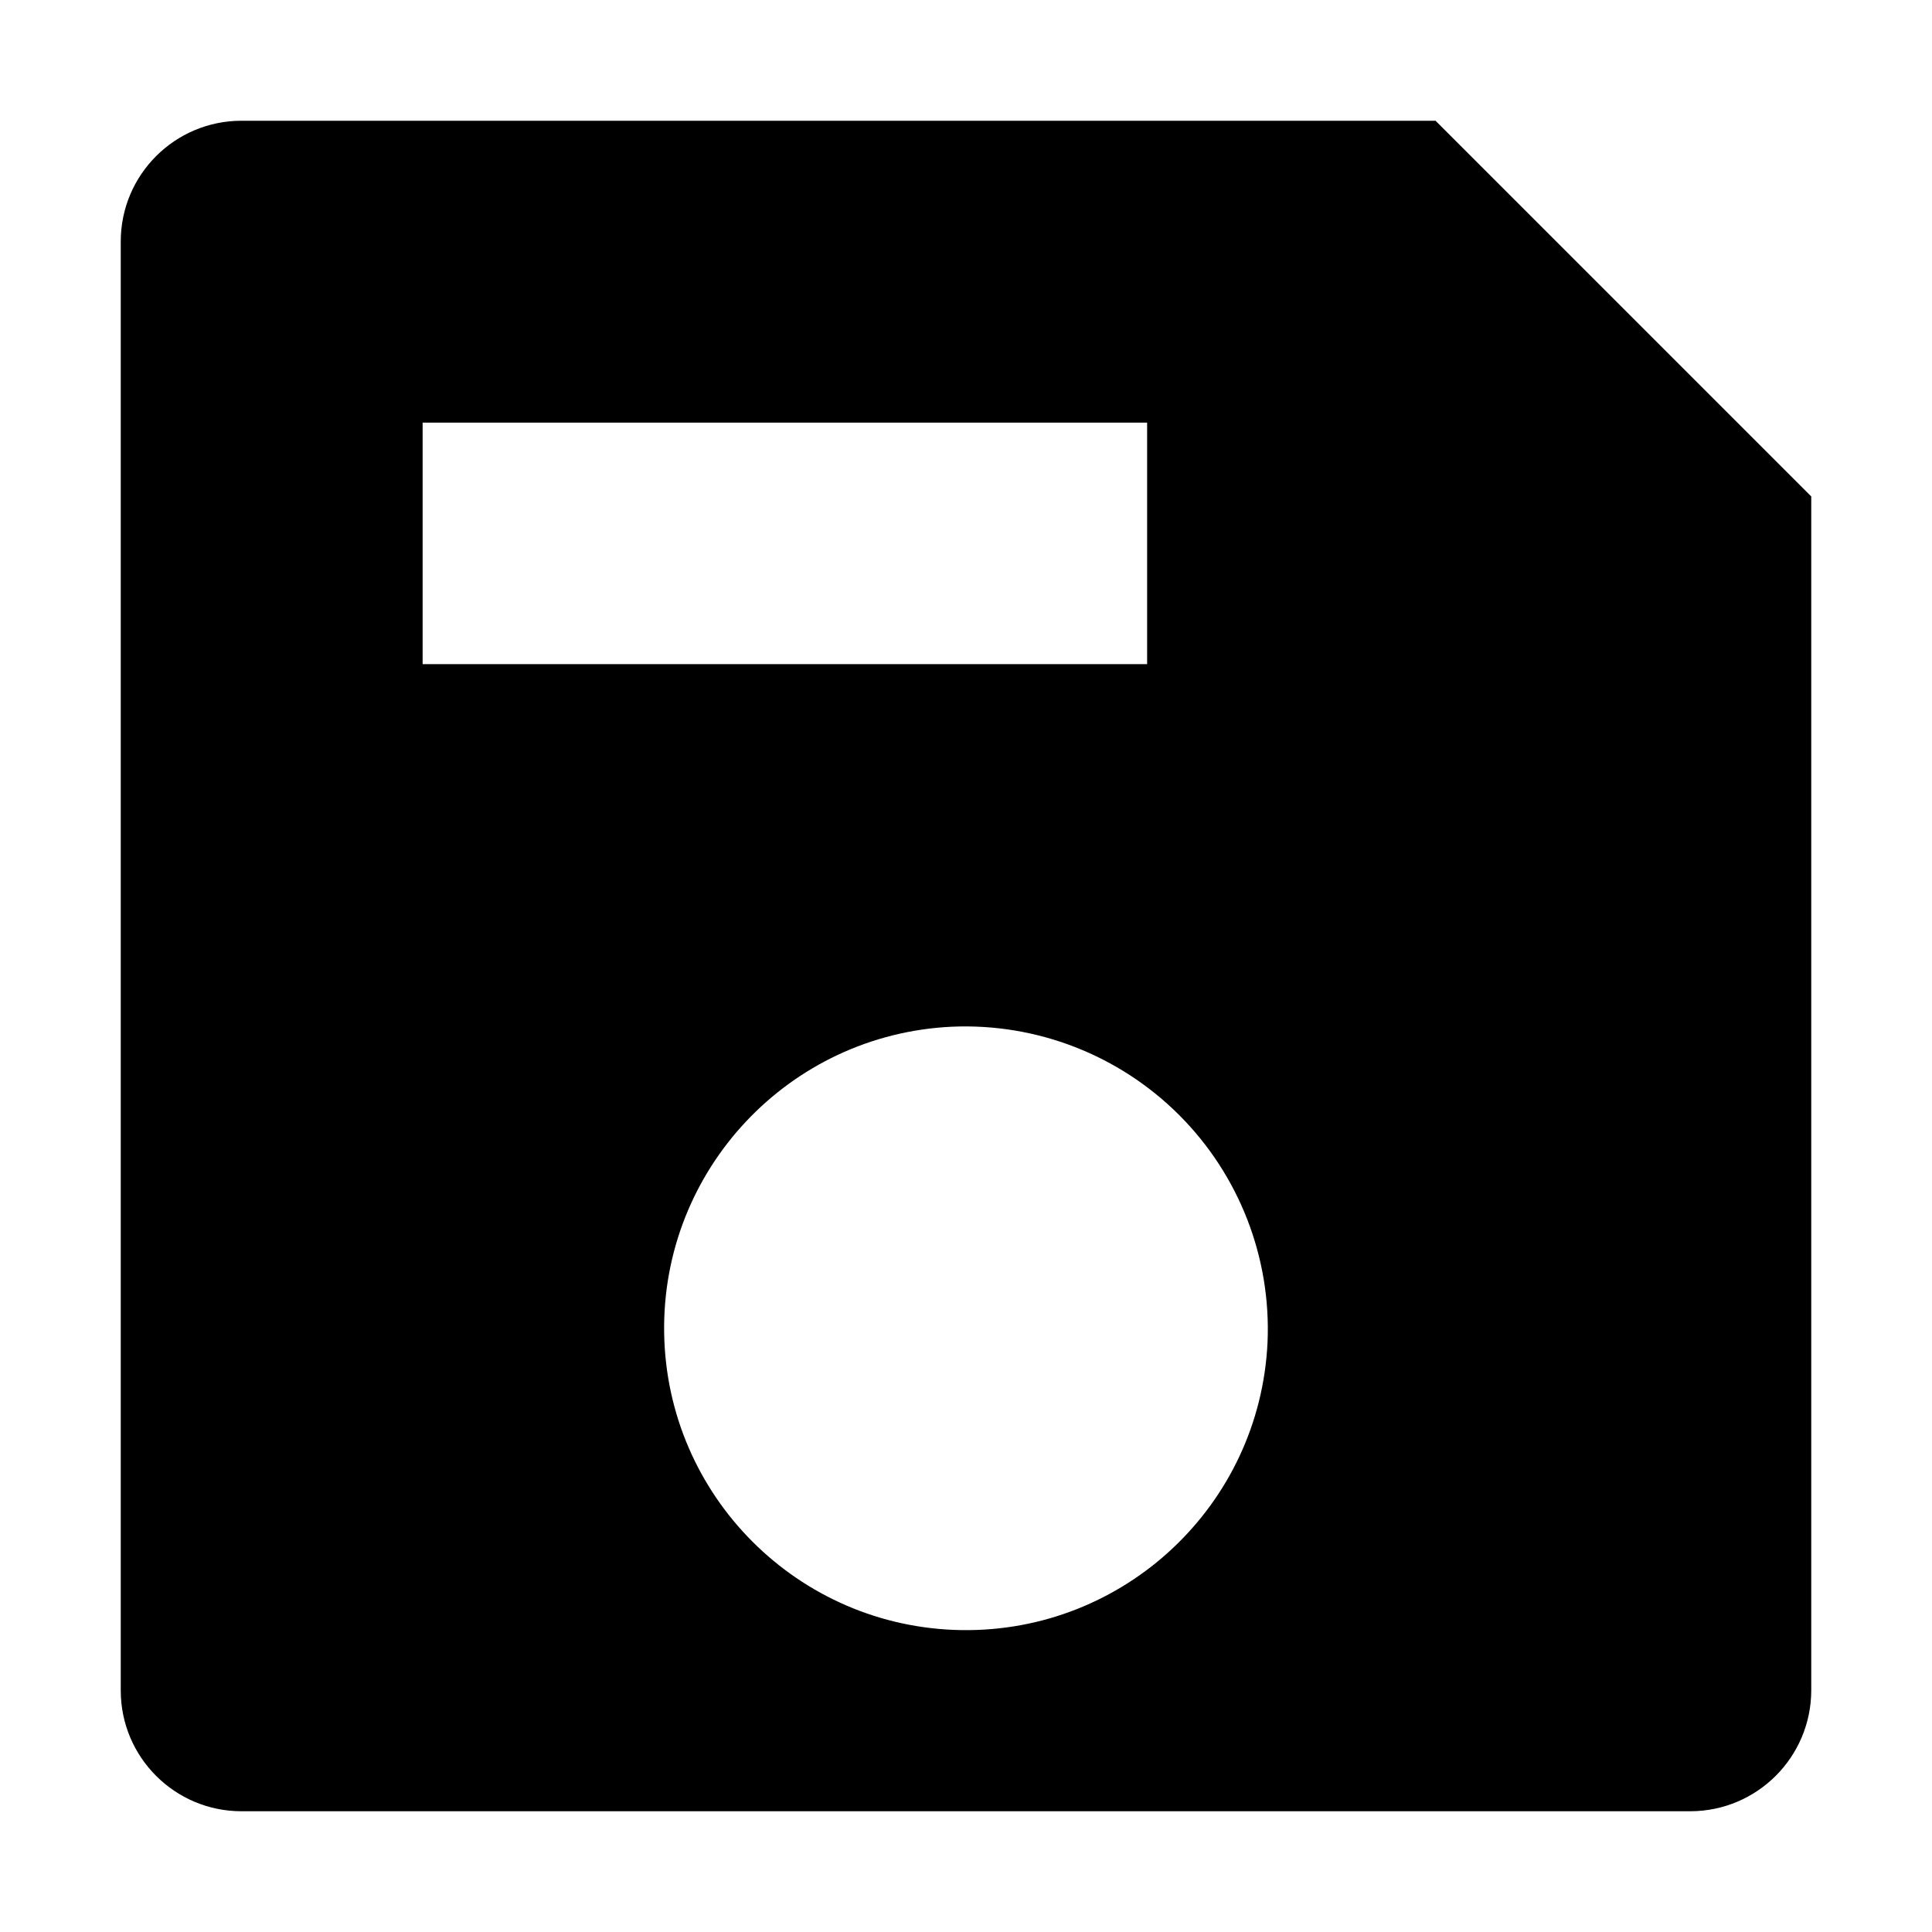
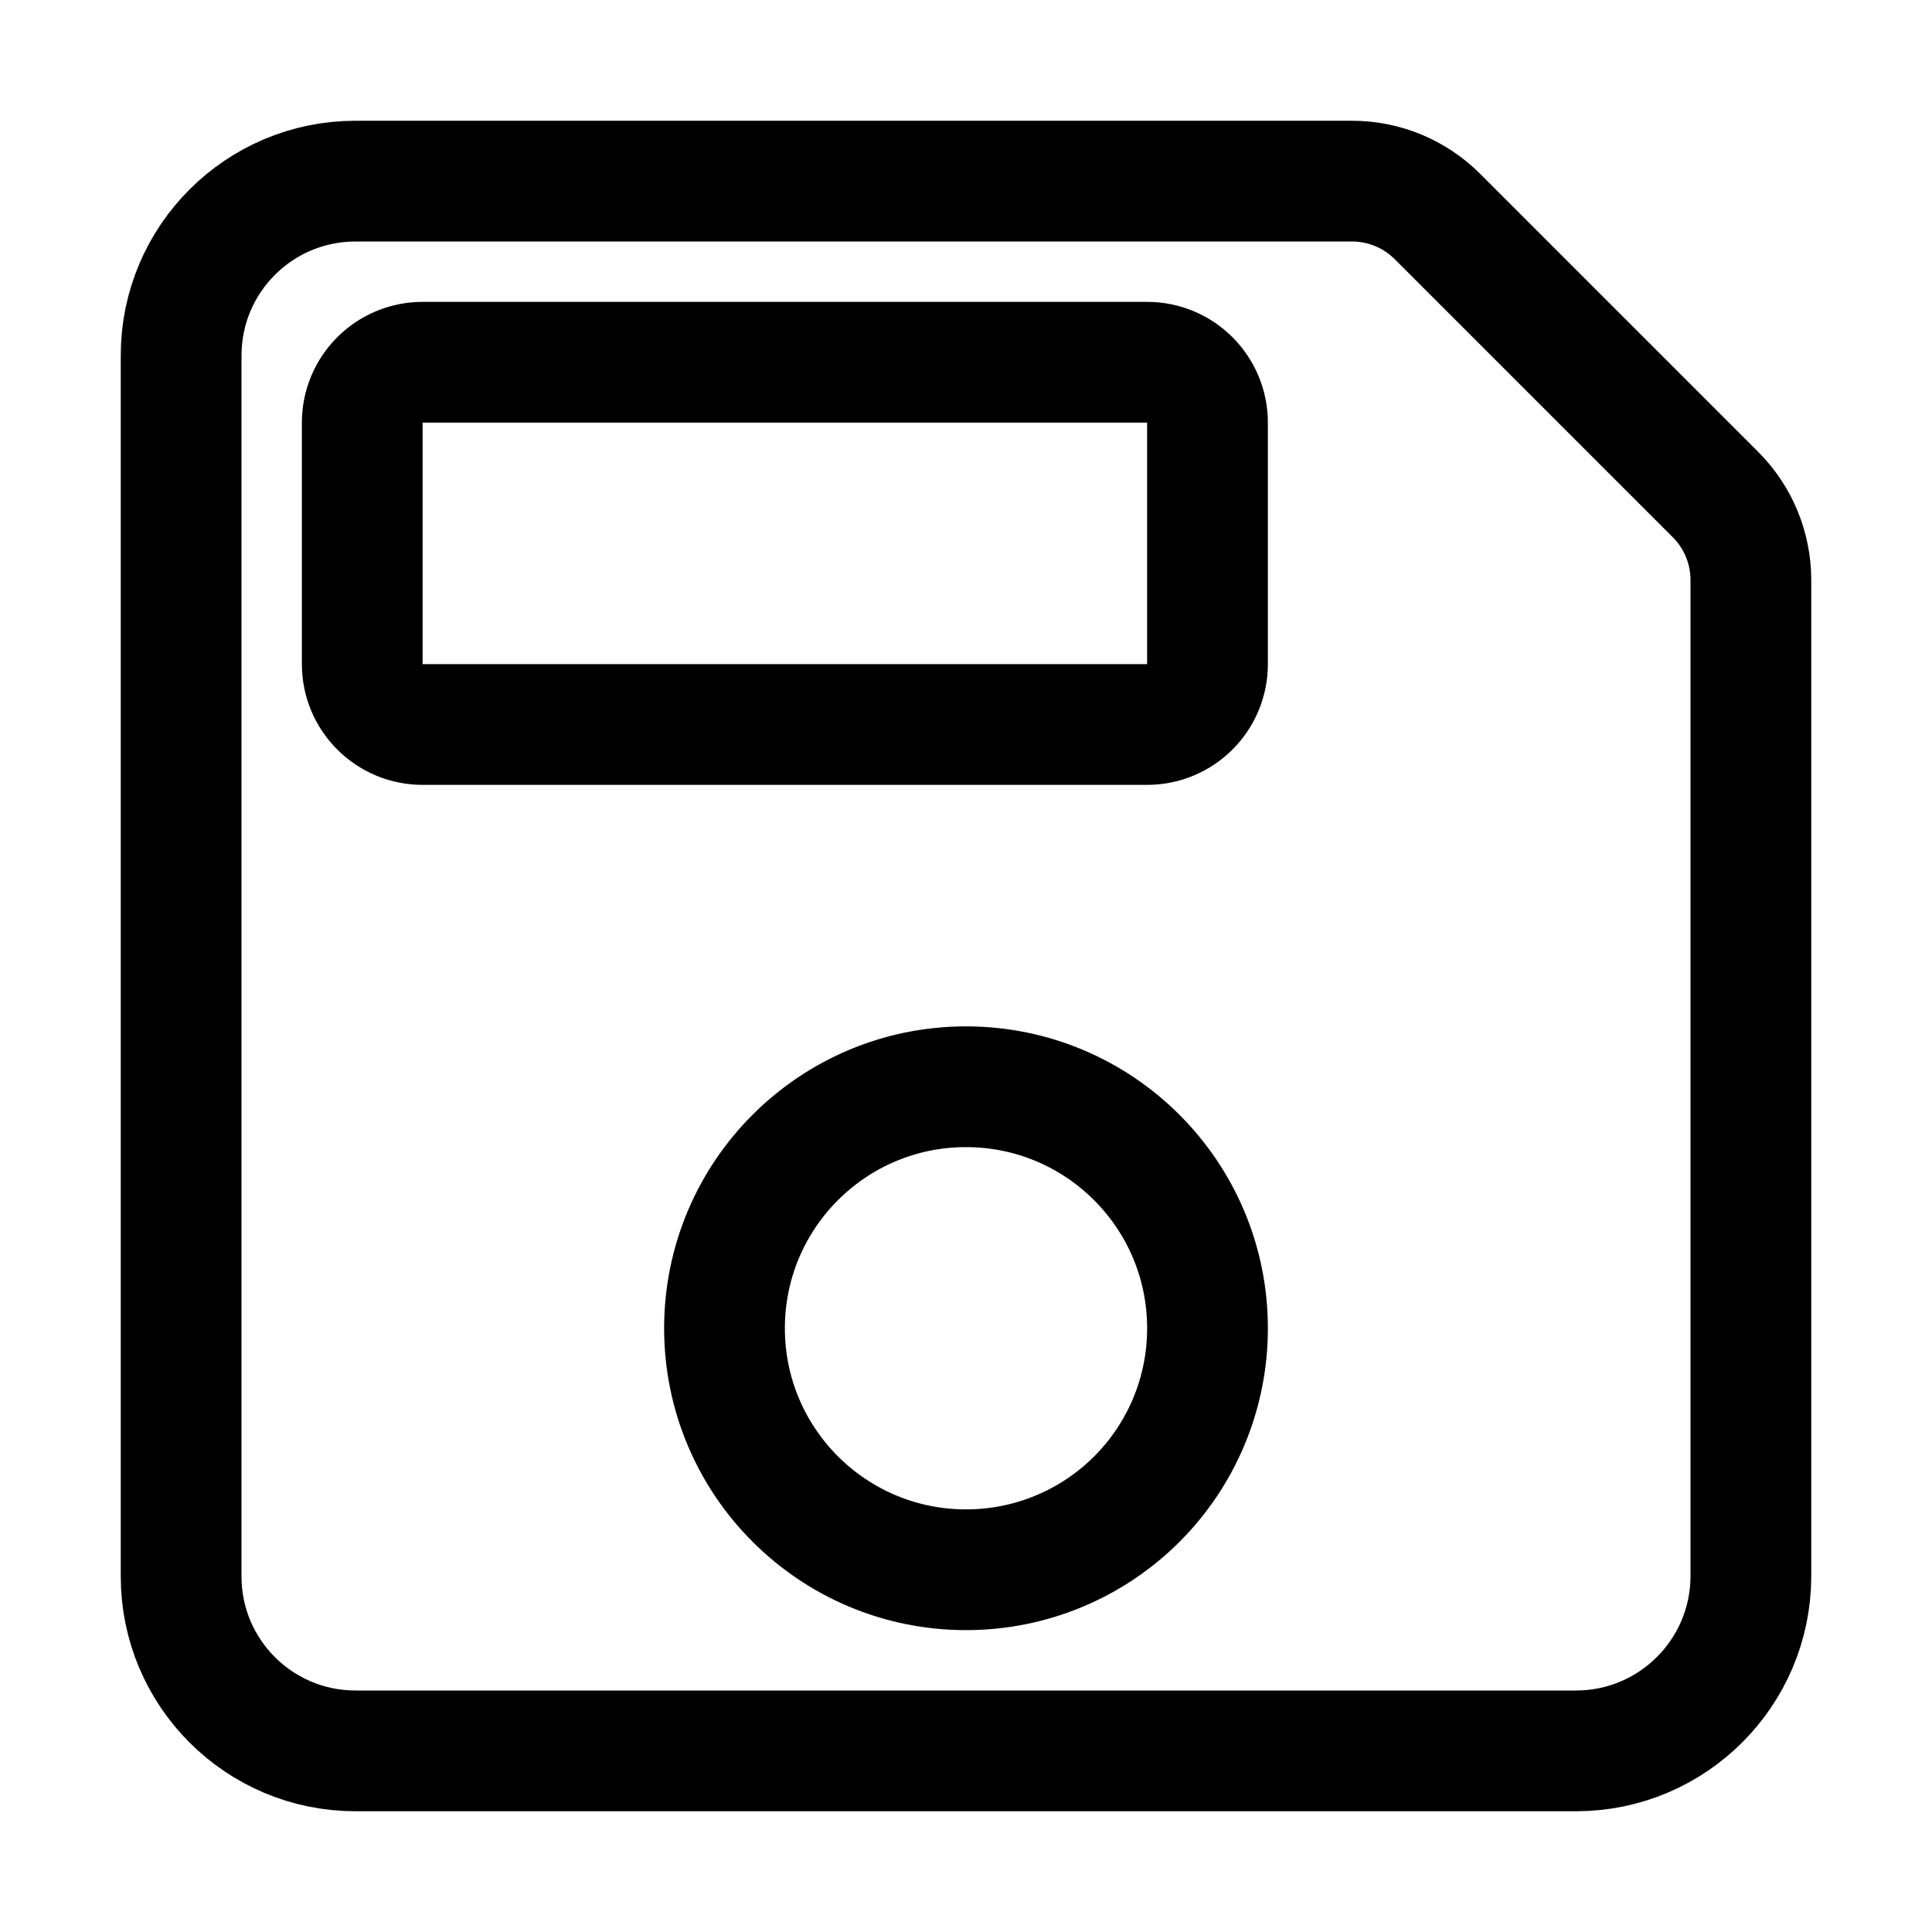
<svg xmlns="http://www.w3.org/2000/svg" class="ionicon" viewBox="0 0 512 512">
-   <path d="M380.44 32H64a32 32 0 00-32 32v384a32 32 0 0032 32h384a32.09 32.09 0 0032-32V131.56zM112 176v-64h192v64zm223.91 179.76a80 80 0 11-83.66-83.67 80.21 80.21 0 0183.66 83.67z" />
+   <path d="M380.93 57.37A32 32 0 00358.3 48H94.22A46.21 46.21 0 0048 94.22v323.56A46.21 46.21 0 0094.22 464h323.56A46.36 46.36 0 00464 417.78V153.7a32 32 0 00-9.37-22.63zM256 416a64 64 0 1164-64 63.92 63.92 0 01-64 64zm48-224H112a16 16 0 01-16-16v-64a16 16 0 0116-16h192a16 16 0 0116 16v64a16 16 0 01-16 16z" fill="none" stroke="currentColor" stroke-linecap="round" stroke-linejoin="round" stroke-width="32" />
</svg>
